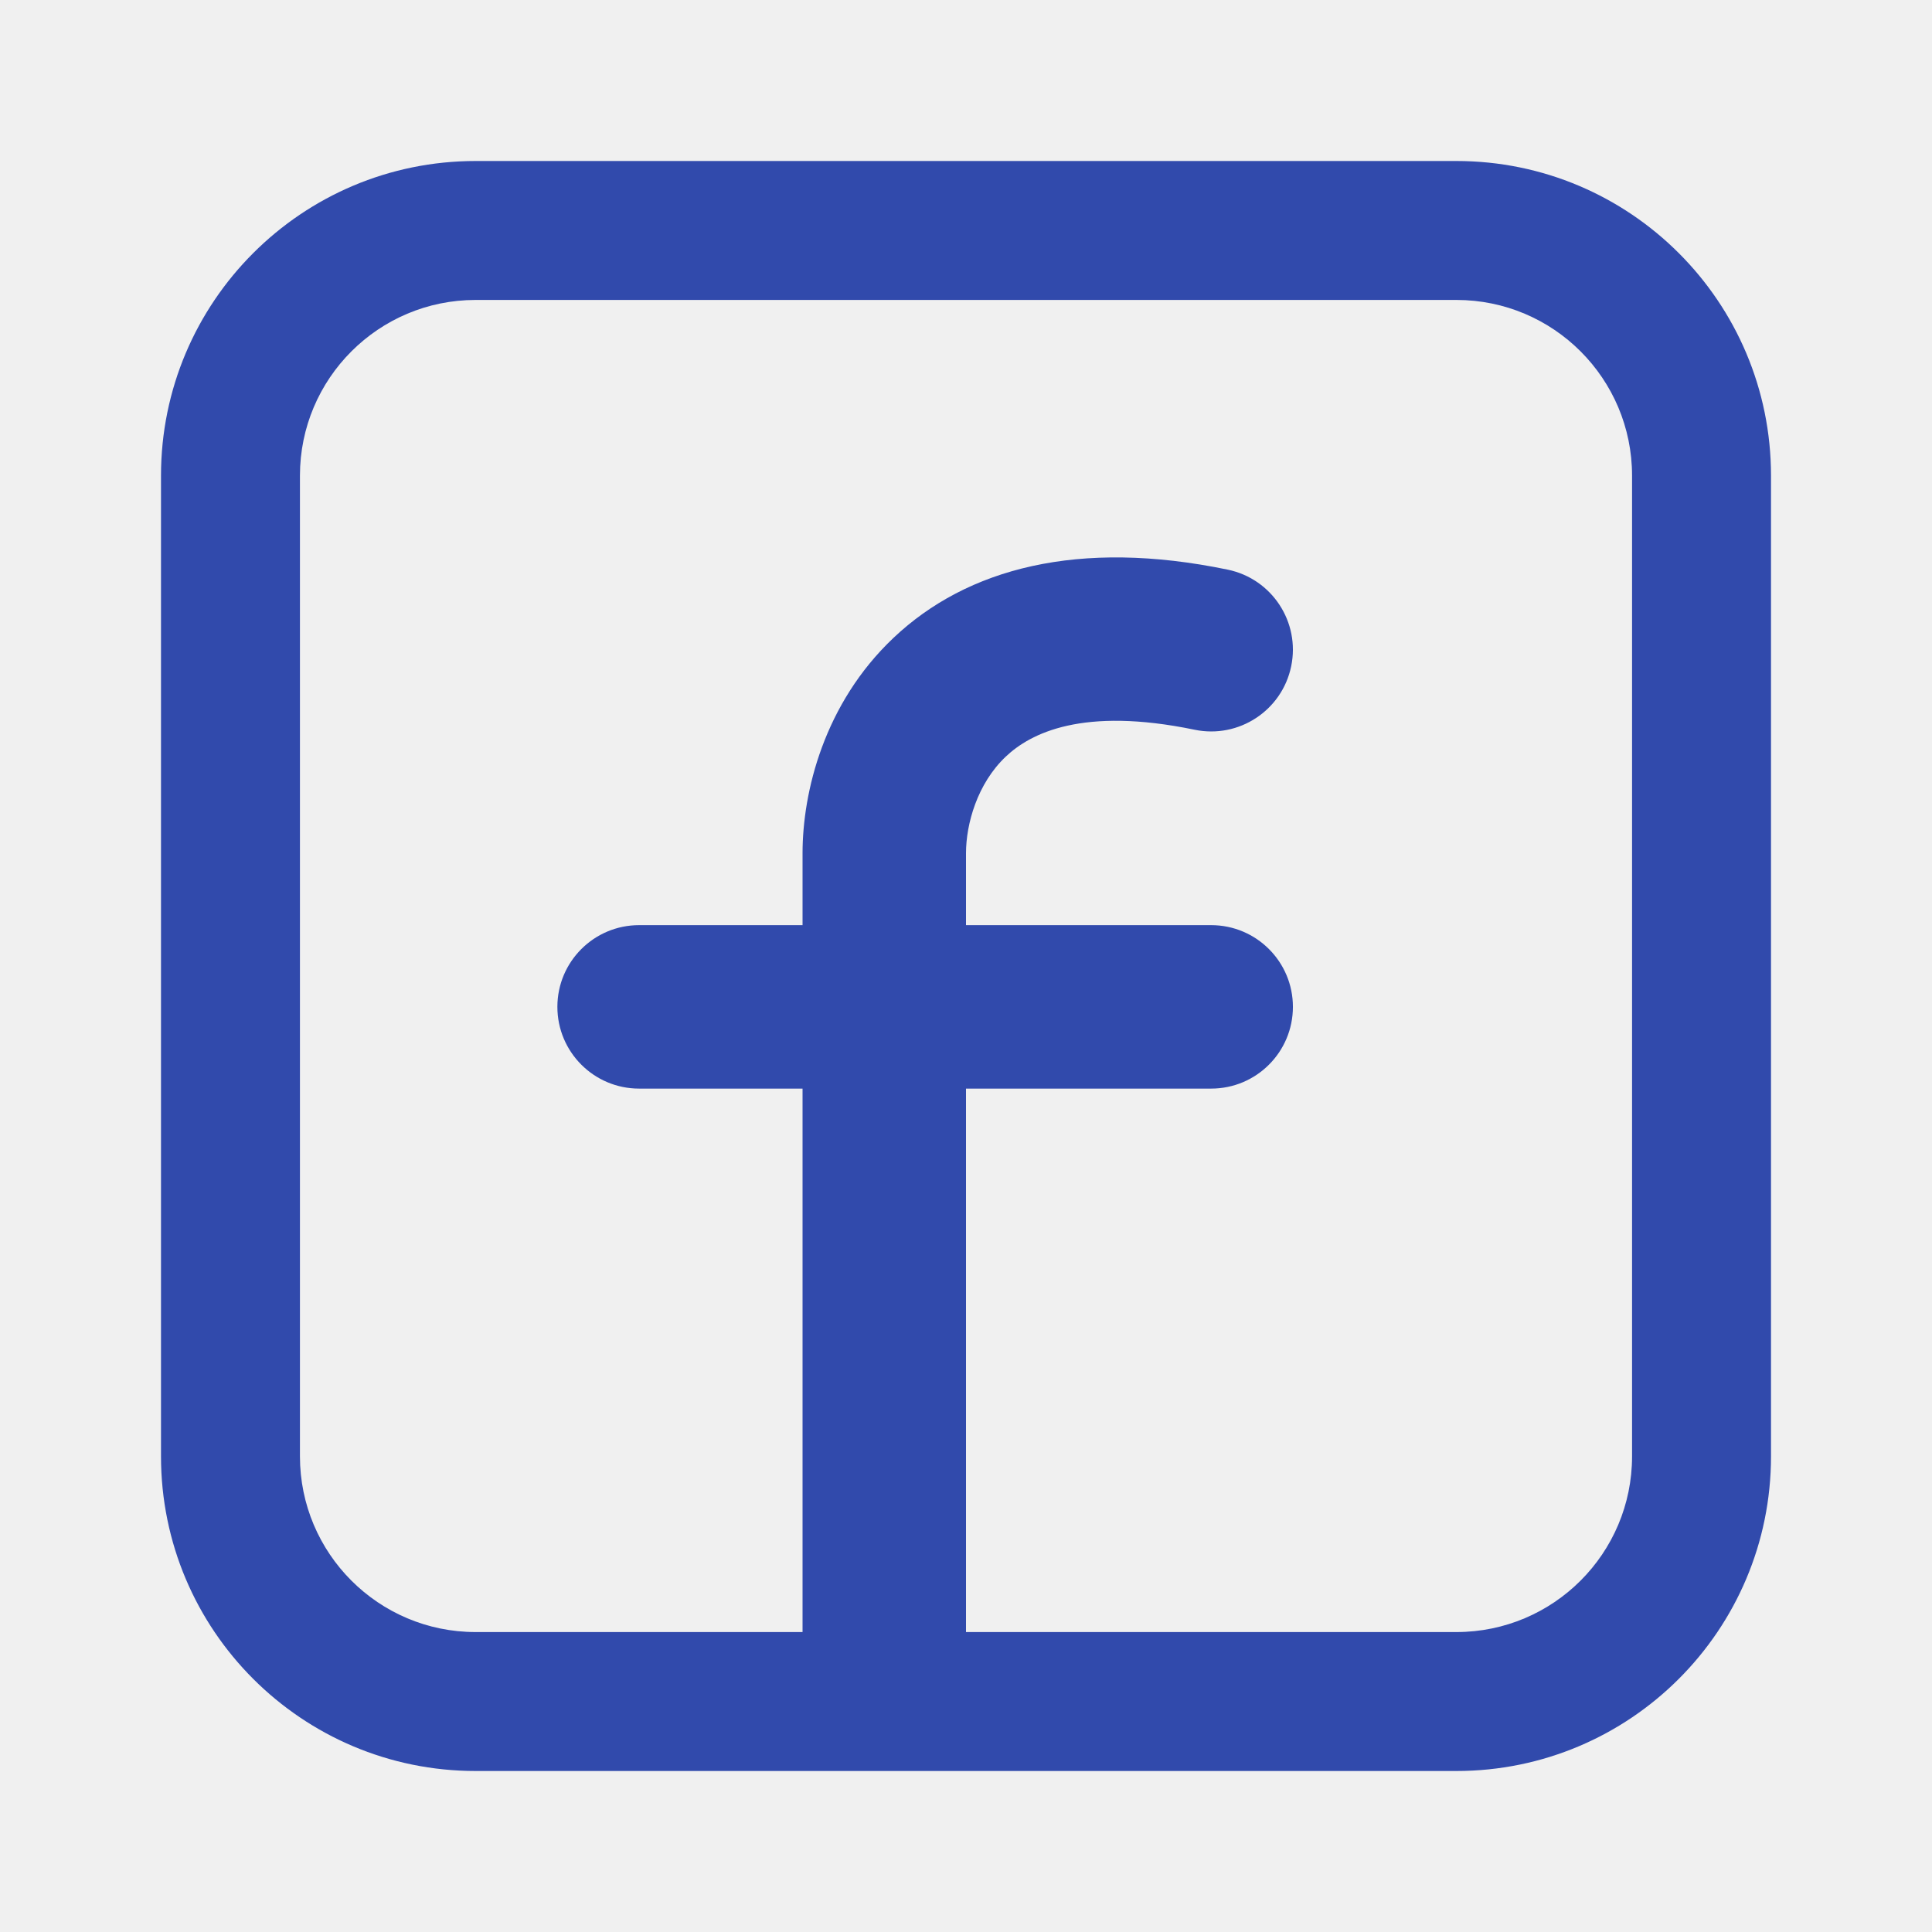
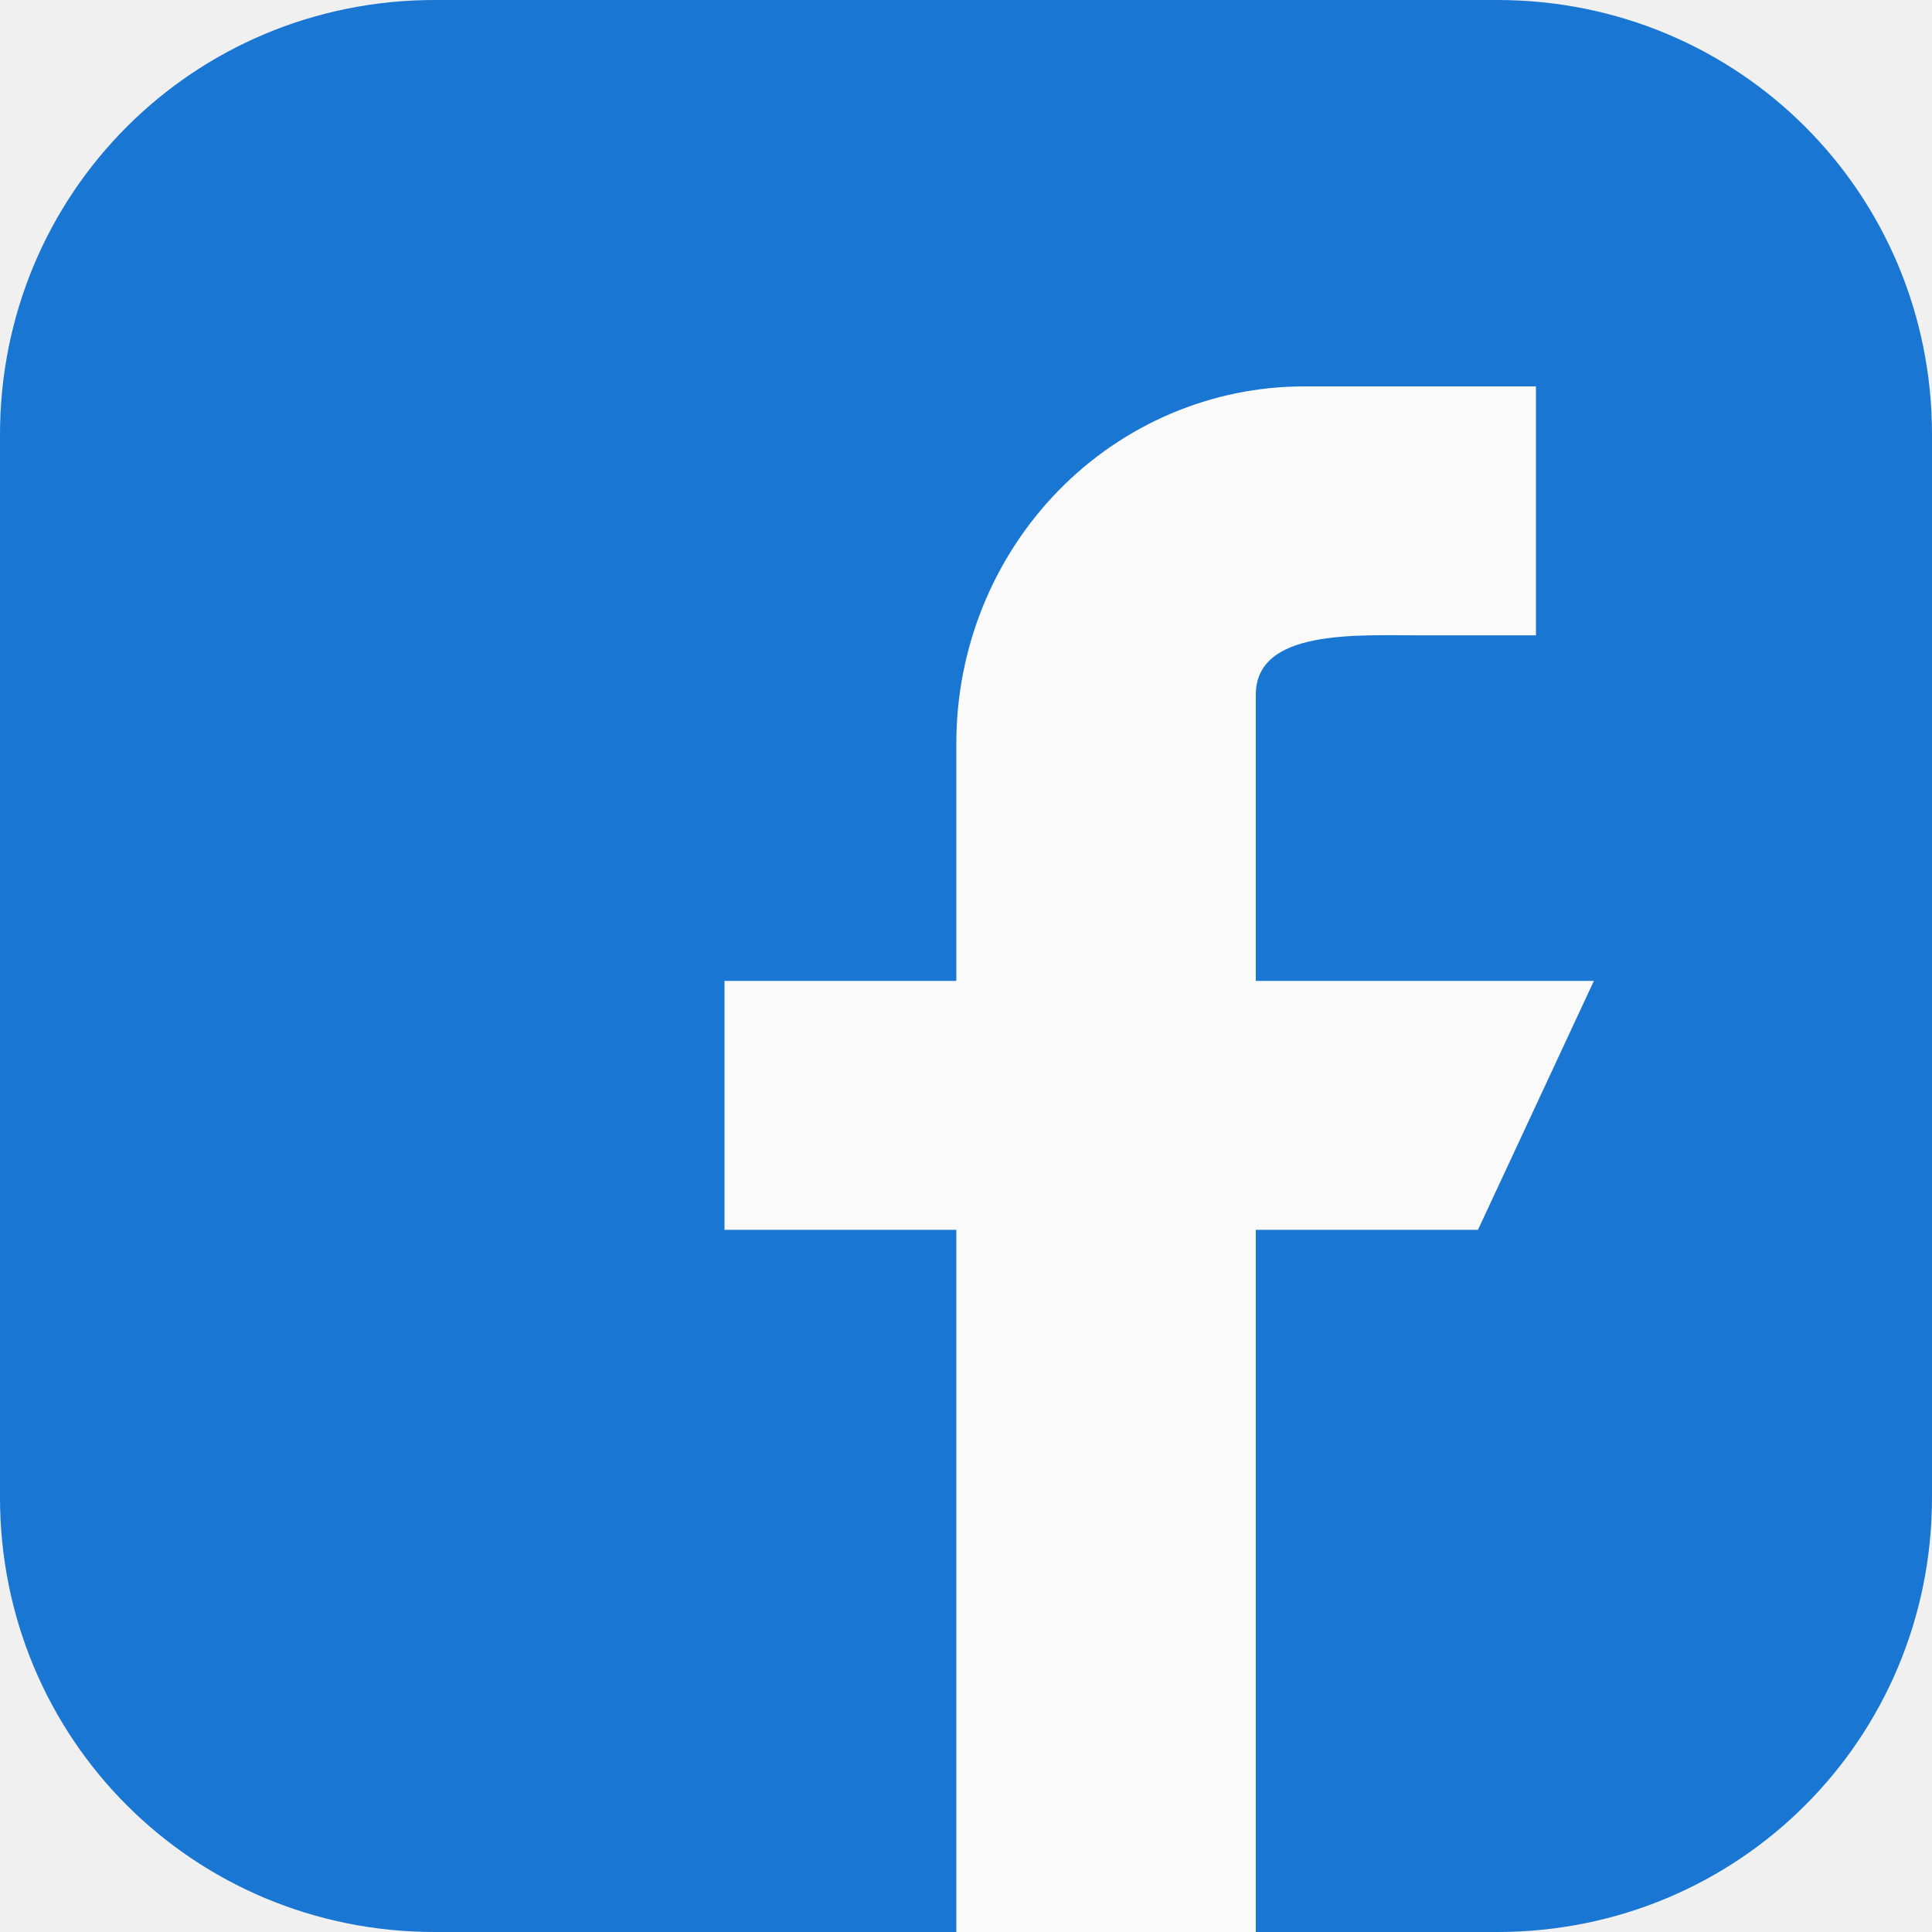
- <svg xmlns="http://www.w3.org/2000/svg" width="48" height="48" viewBox="0 0 48 48" fill="none">
-   <path fill-rule="evenodd" clip-rule="evenodd" d="M4 11.817C4 7.5 7.5 4 11.817 4H36.183C40.5 4 44 7.5 44 11.817V36.183C44 40.5 40.5 44 36.183 44H11.817C7.5 44 4 40.5 4 36.183V11.817ZM11.817 7.452C9.406 7.452 7.452 9.406 7.452 11.817V36.183C7.452 38.594 9.406 40.548 11.817 40.548H19.939V27.046H15.878C14.757 27.046 13.848 26.137 13.848 25.015C13.848 23.894 14.757 22.985 15.878 22.985H19.939V21.2C19.939 19.679 20.471 17.481 22.199 15.847C24.023 14.121 26.792 13.383 30.504 14.153C31.602 14.381 32.307 15.456 32.079 16.554C31.852 17.652 30.777 18.358 29.679 18.13C26.893 17.552 25.601 18.218 24.989 18.797C24.28 19.467 24 20.472 24 21.2V22.985H30.091C31.213 22.985 32.122 23.894 32.122 25.015C32.122 26.137 31.213 27.046 30.091 27.046H24V40.548H36.183C38.594 40.548 40.548 38.594 40.548 36.183V11.817C40.548 9.406 38.594 7.452 36.183 7.452H11.817Z" fill="#314AAC" />
+ <svg xmlns="http://www.w3.org/2000/svg" width="40" height="40" viewBox="0 0 40 40" fill="none">
+   <g clip-path="url(#clip0_2549_5136)">
+     <path d="M31 0H9C4 0 0 4 0 9V31C0 36 4 40 9 40H31C36 40 40 36 40 31V9C40 4 36 0 31 0Z" fill="#1976D2" />
+     <path fill-rule="evenodd" clip-rule="evenodd" d="M33 20.308H26V14.385C26 13.026 28.075 13.154 29.4 13.154H31.8V8H27C25.09 8 23.259 8.778 21.909 10.163C20.559 11.548 19.8 13.426 19.8 15.385V20.308H15V25.462H19.8V40H26V33.231V25.462H30.6L33 20.308Z" fill="#FAFAFA" />
+   </g>
+   <defs>
+     <clipPath id="clip0_2549_5136">
+       <rect width="40" height="40" fill="white" />
+     </clipPath>
+   </defs>
</svg>
